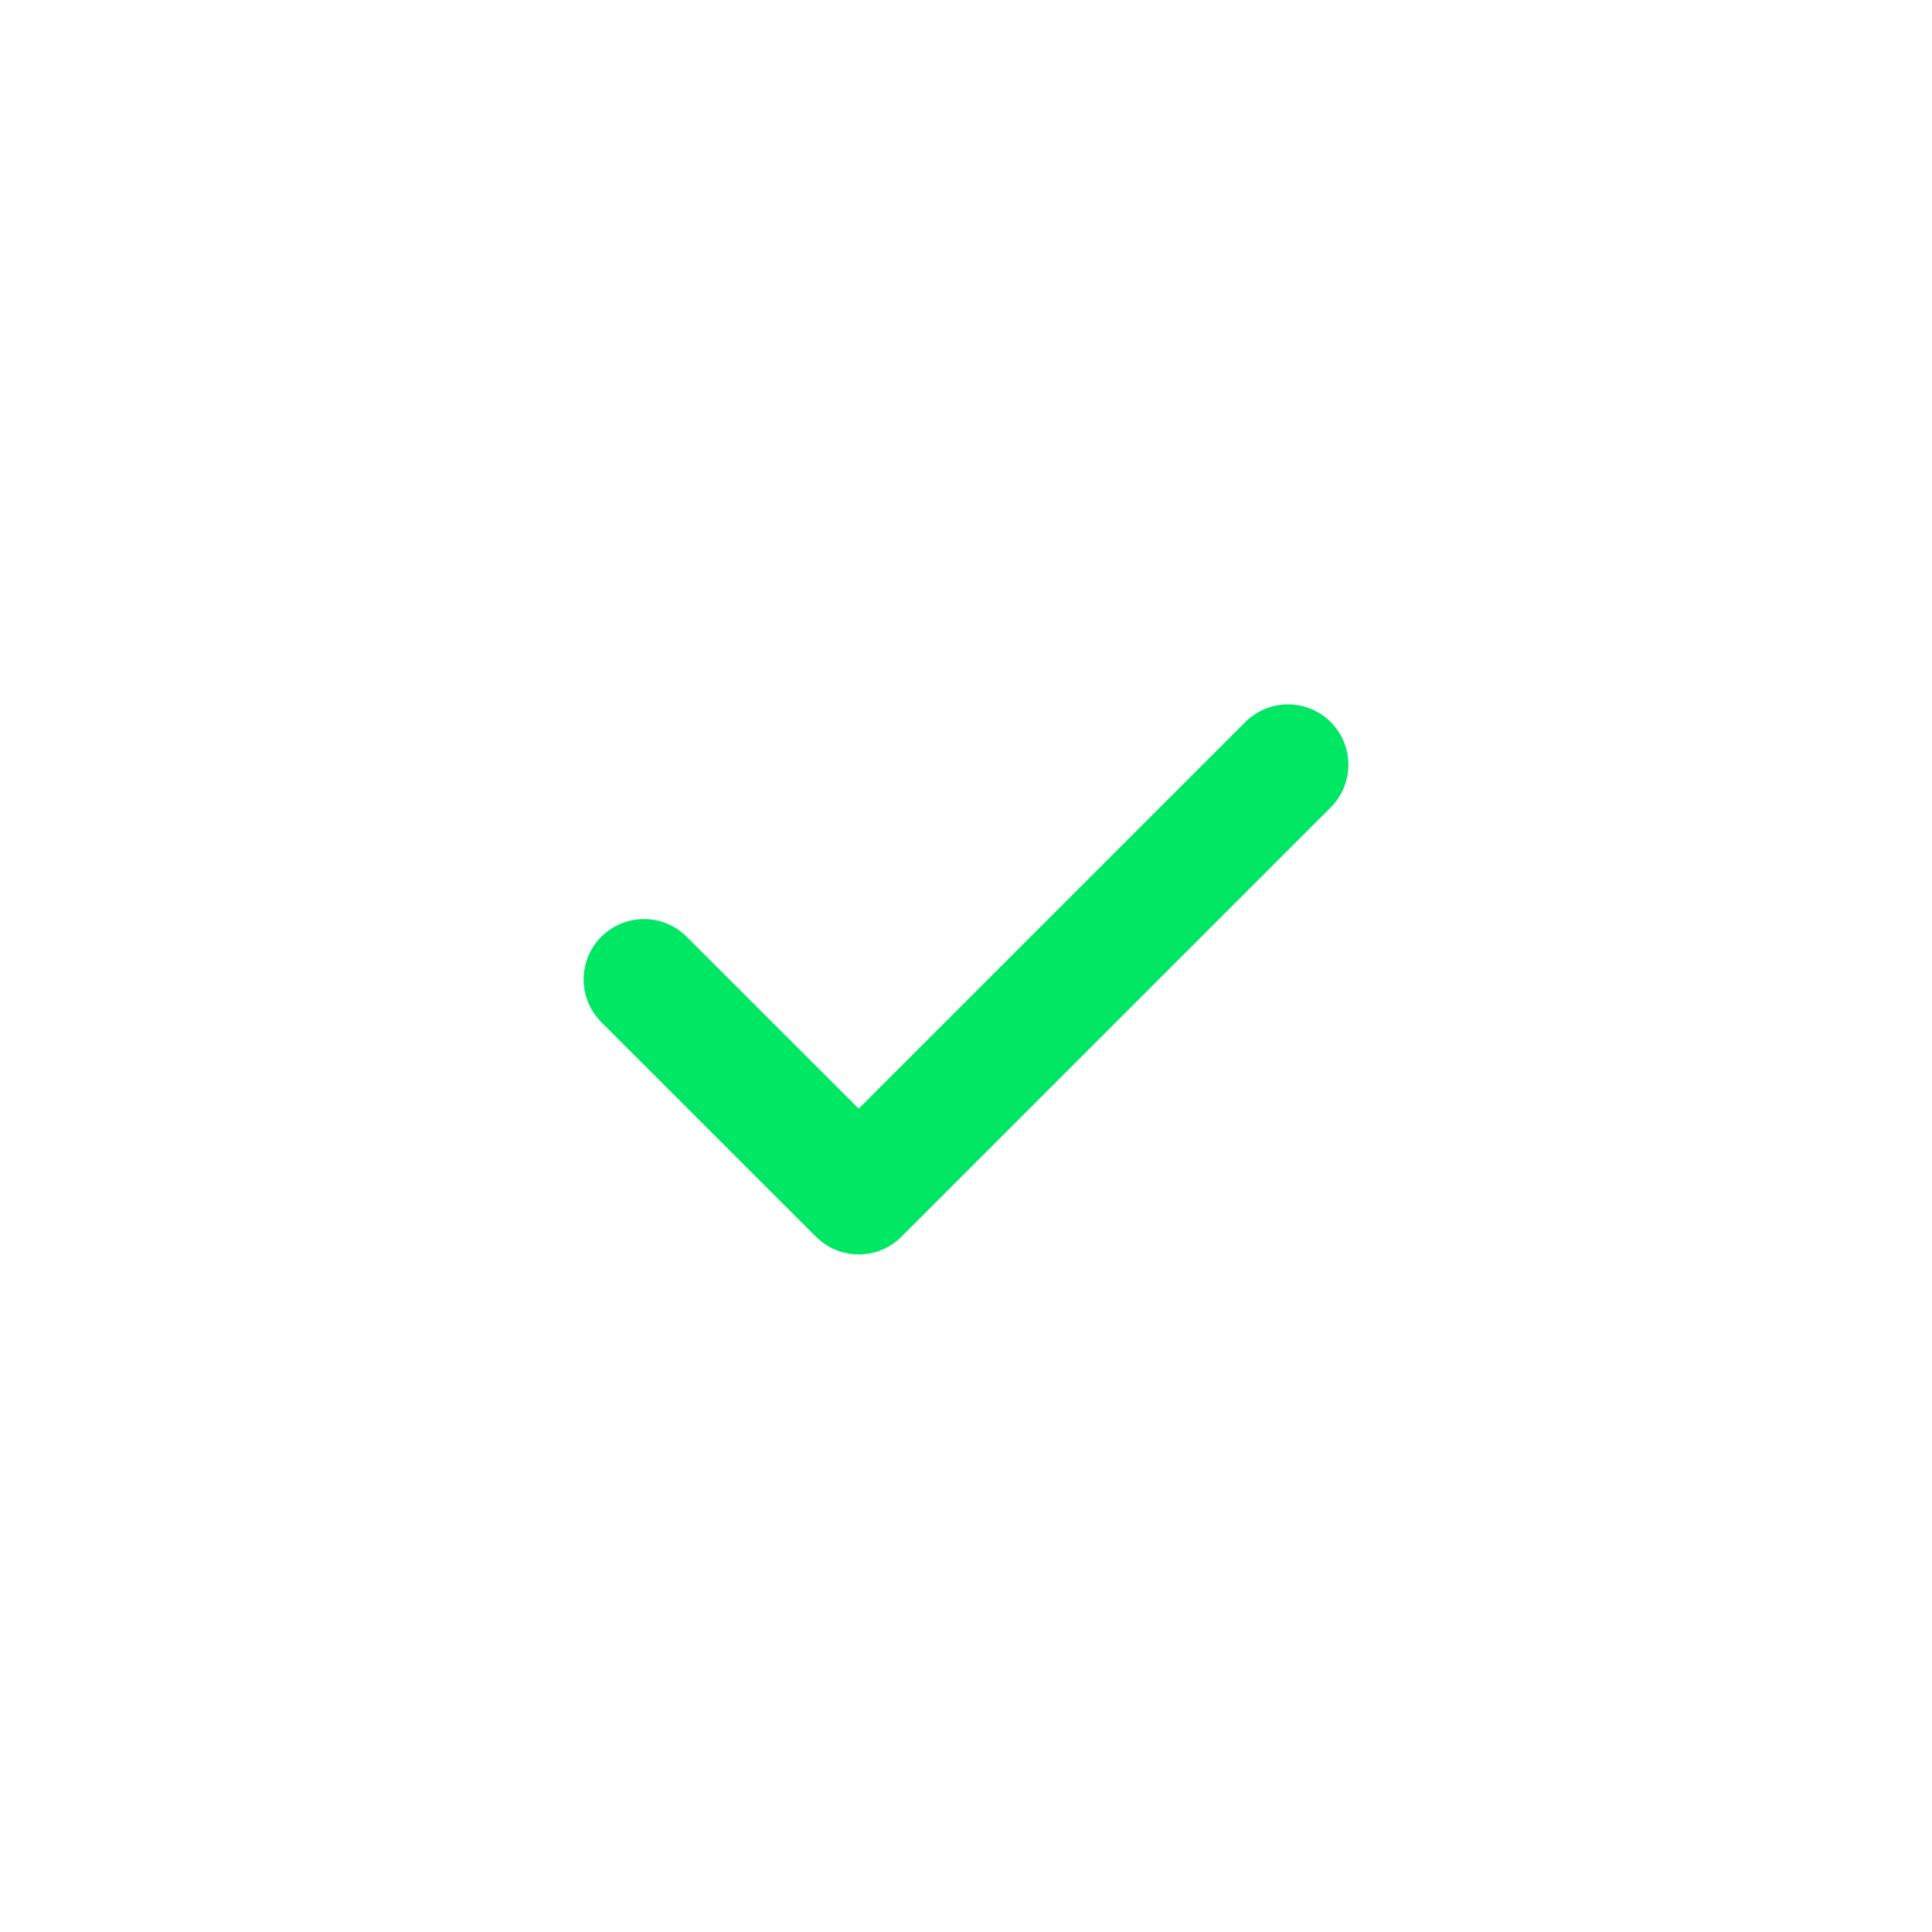
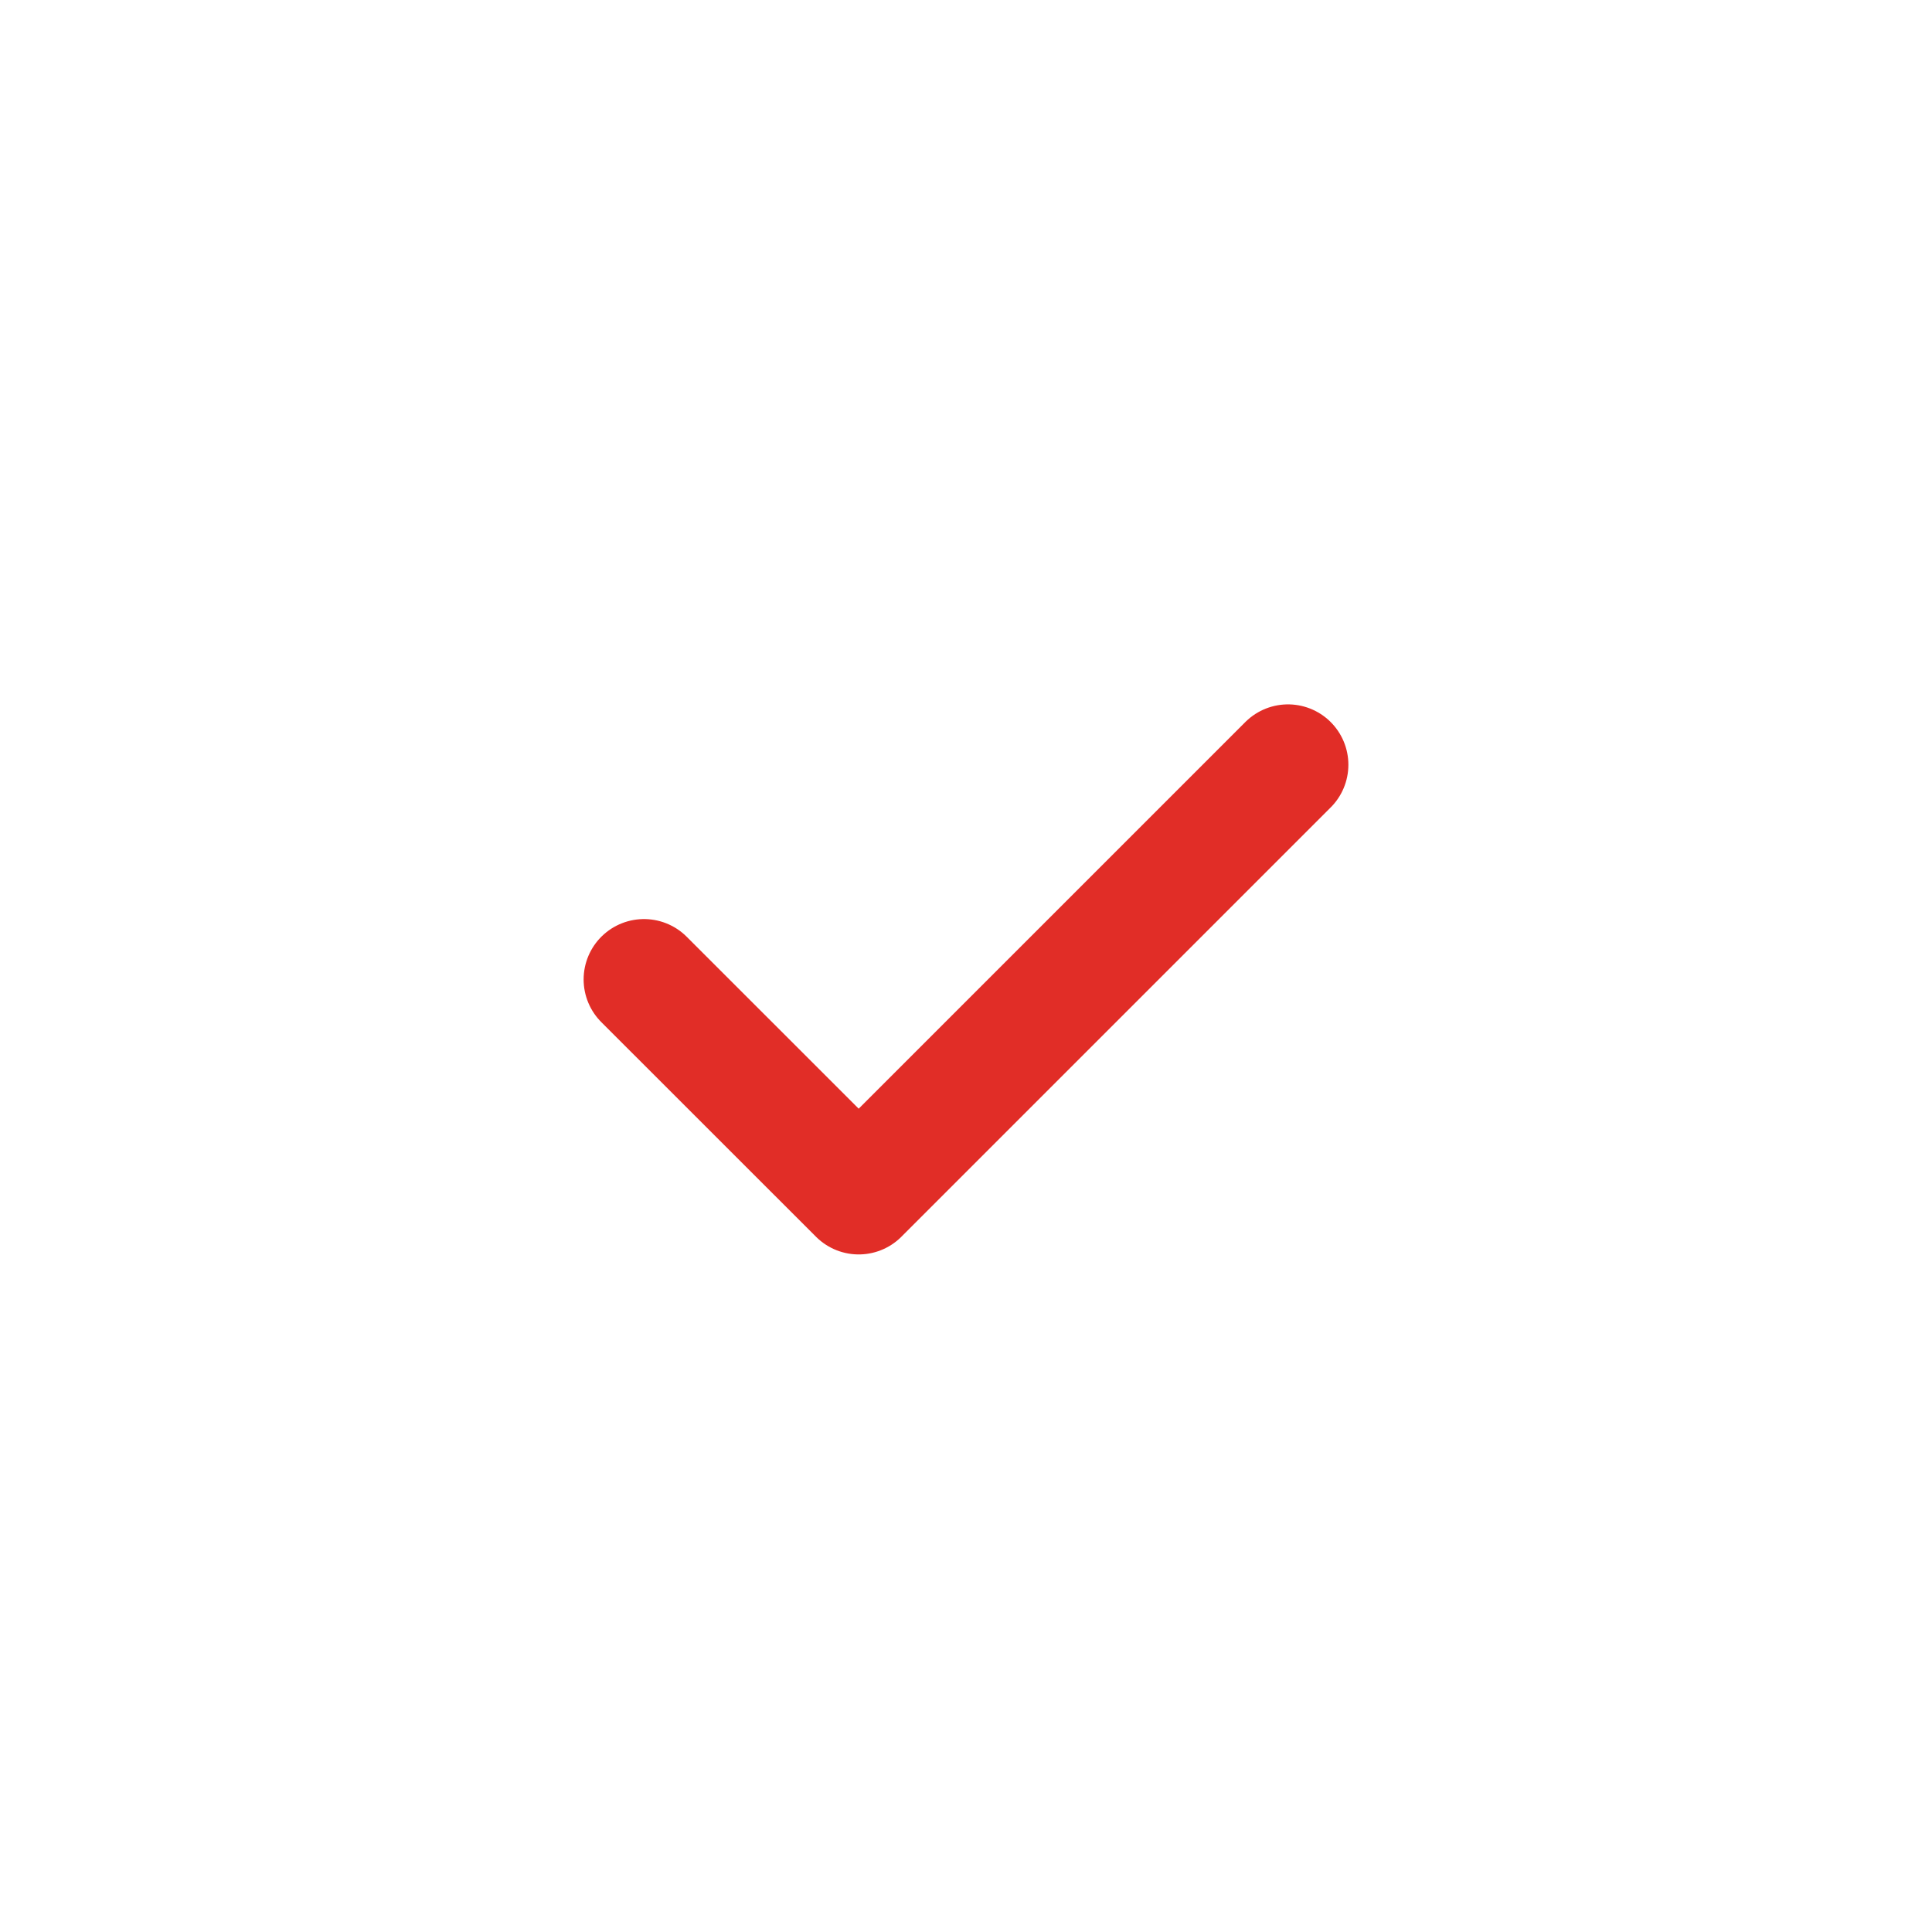
<svg xmlns="http://www.w3.org/2000/svg" width="24" height="24" viewBox="0 0 24 24" fill="none">
-   <path d="M8 12.167L10.667 14.833L16 9.5" stroke="#00E764" stroke-width="1.5" stroke-linecap="round" stroke-linejoin="round" />
+   <path d="M8 12.167L10.667 14.833L16 9.5" stroke="#E12D27" stroke-width="1.5" stroke-linecap="round" stroke-linejoin="round" />
</svg>
